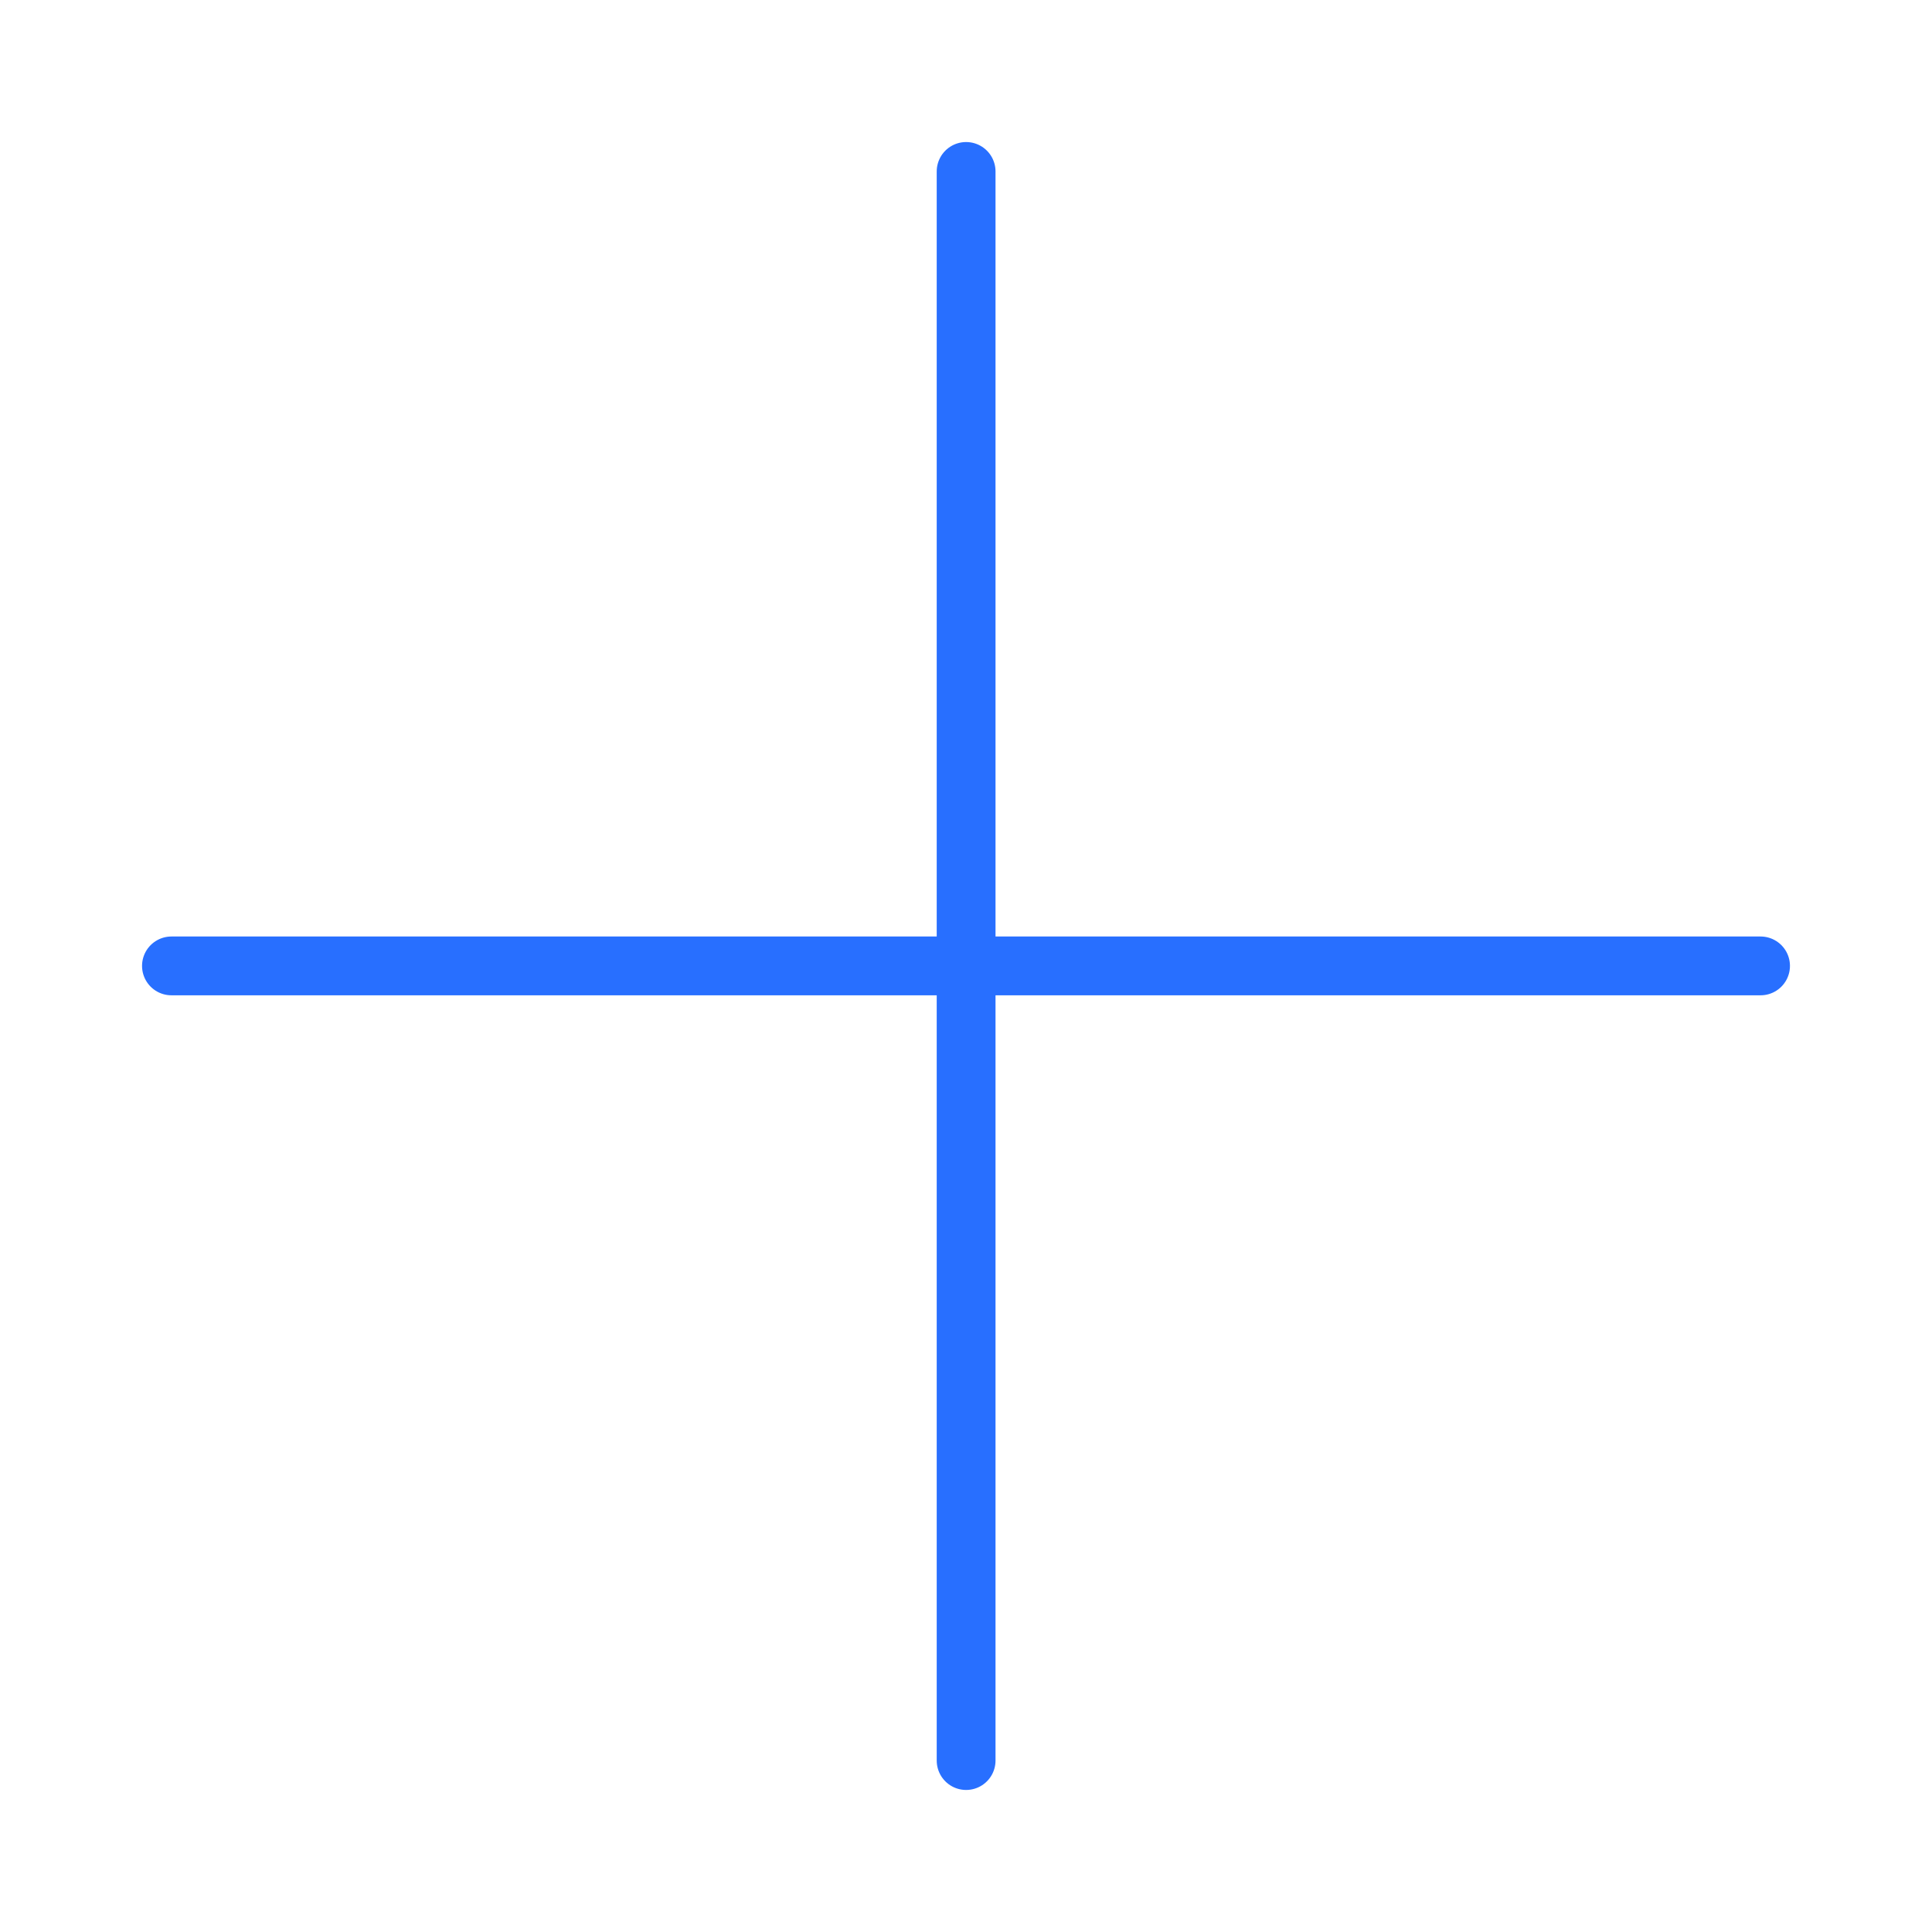
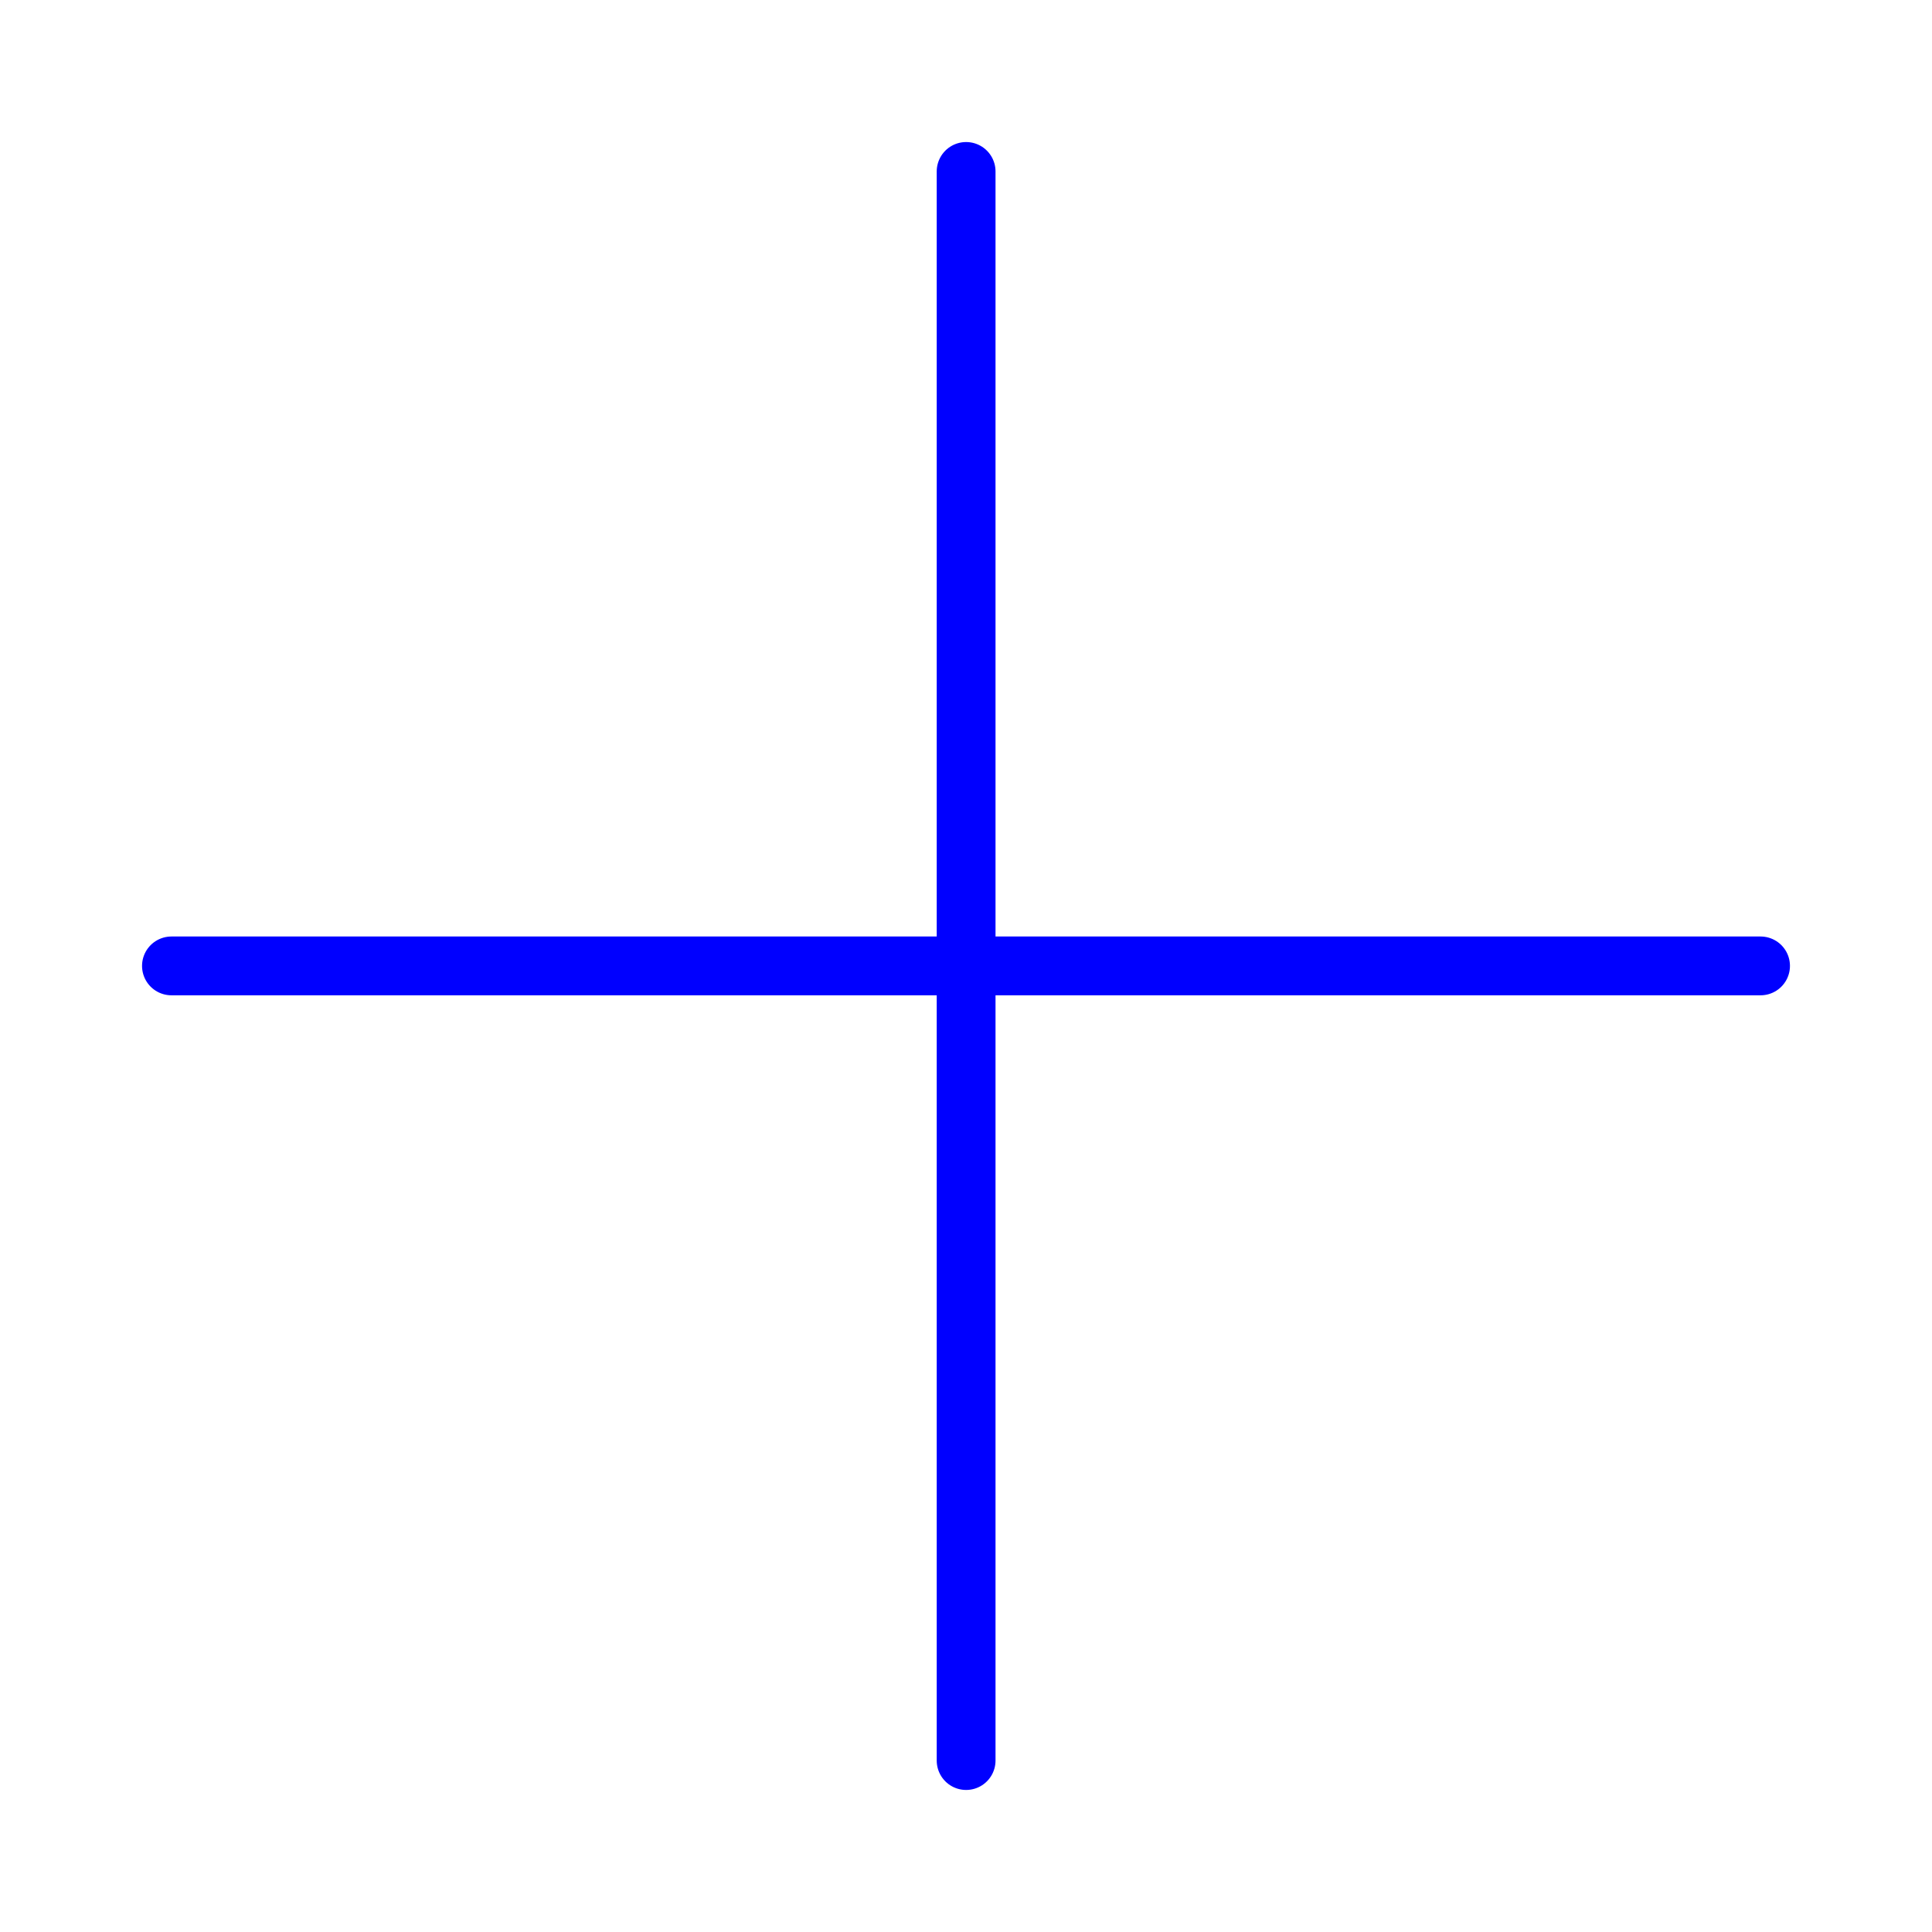
<svg xmlns="http://www.w3.org/2000/svg" version="1.1" id="Ebene_1" x="0px" y="0px" width="230px" height="230px" viewBox="0 0 230 230" enable-background="new 0 0 230 230" xml:space="preserve">
-   <line fill="none" stroke="#286FFF" stroke-width="7" stroke-linecap="round" stroke-miterlimit="10" x1="209.59" y1="114.988" x2="20.41" y2="114.988" />
-   <line fill="none" stroke="#286FFF" stroke-width="7" stroke-linecap="round" stroke-miterlimit="10" x1="115.014" y1="209.59" x2="115.014" y2="20.41" />
+   <line fill="none" stroke="#0000FF" stroke-width="7" stroke-linecap="round" stroke-miterlimit="10" x1="209.59" y1="114.988" x2="20.41" y2="114.988" />
+   <line fill="none" stroke="#0000FF" stroke-width="7" stroke-linecap="round" stroke-miterlimit="10" x1="115.014" y1="209.59" x2="115.014" y2="20.41" />
</svg>
